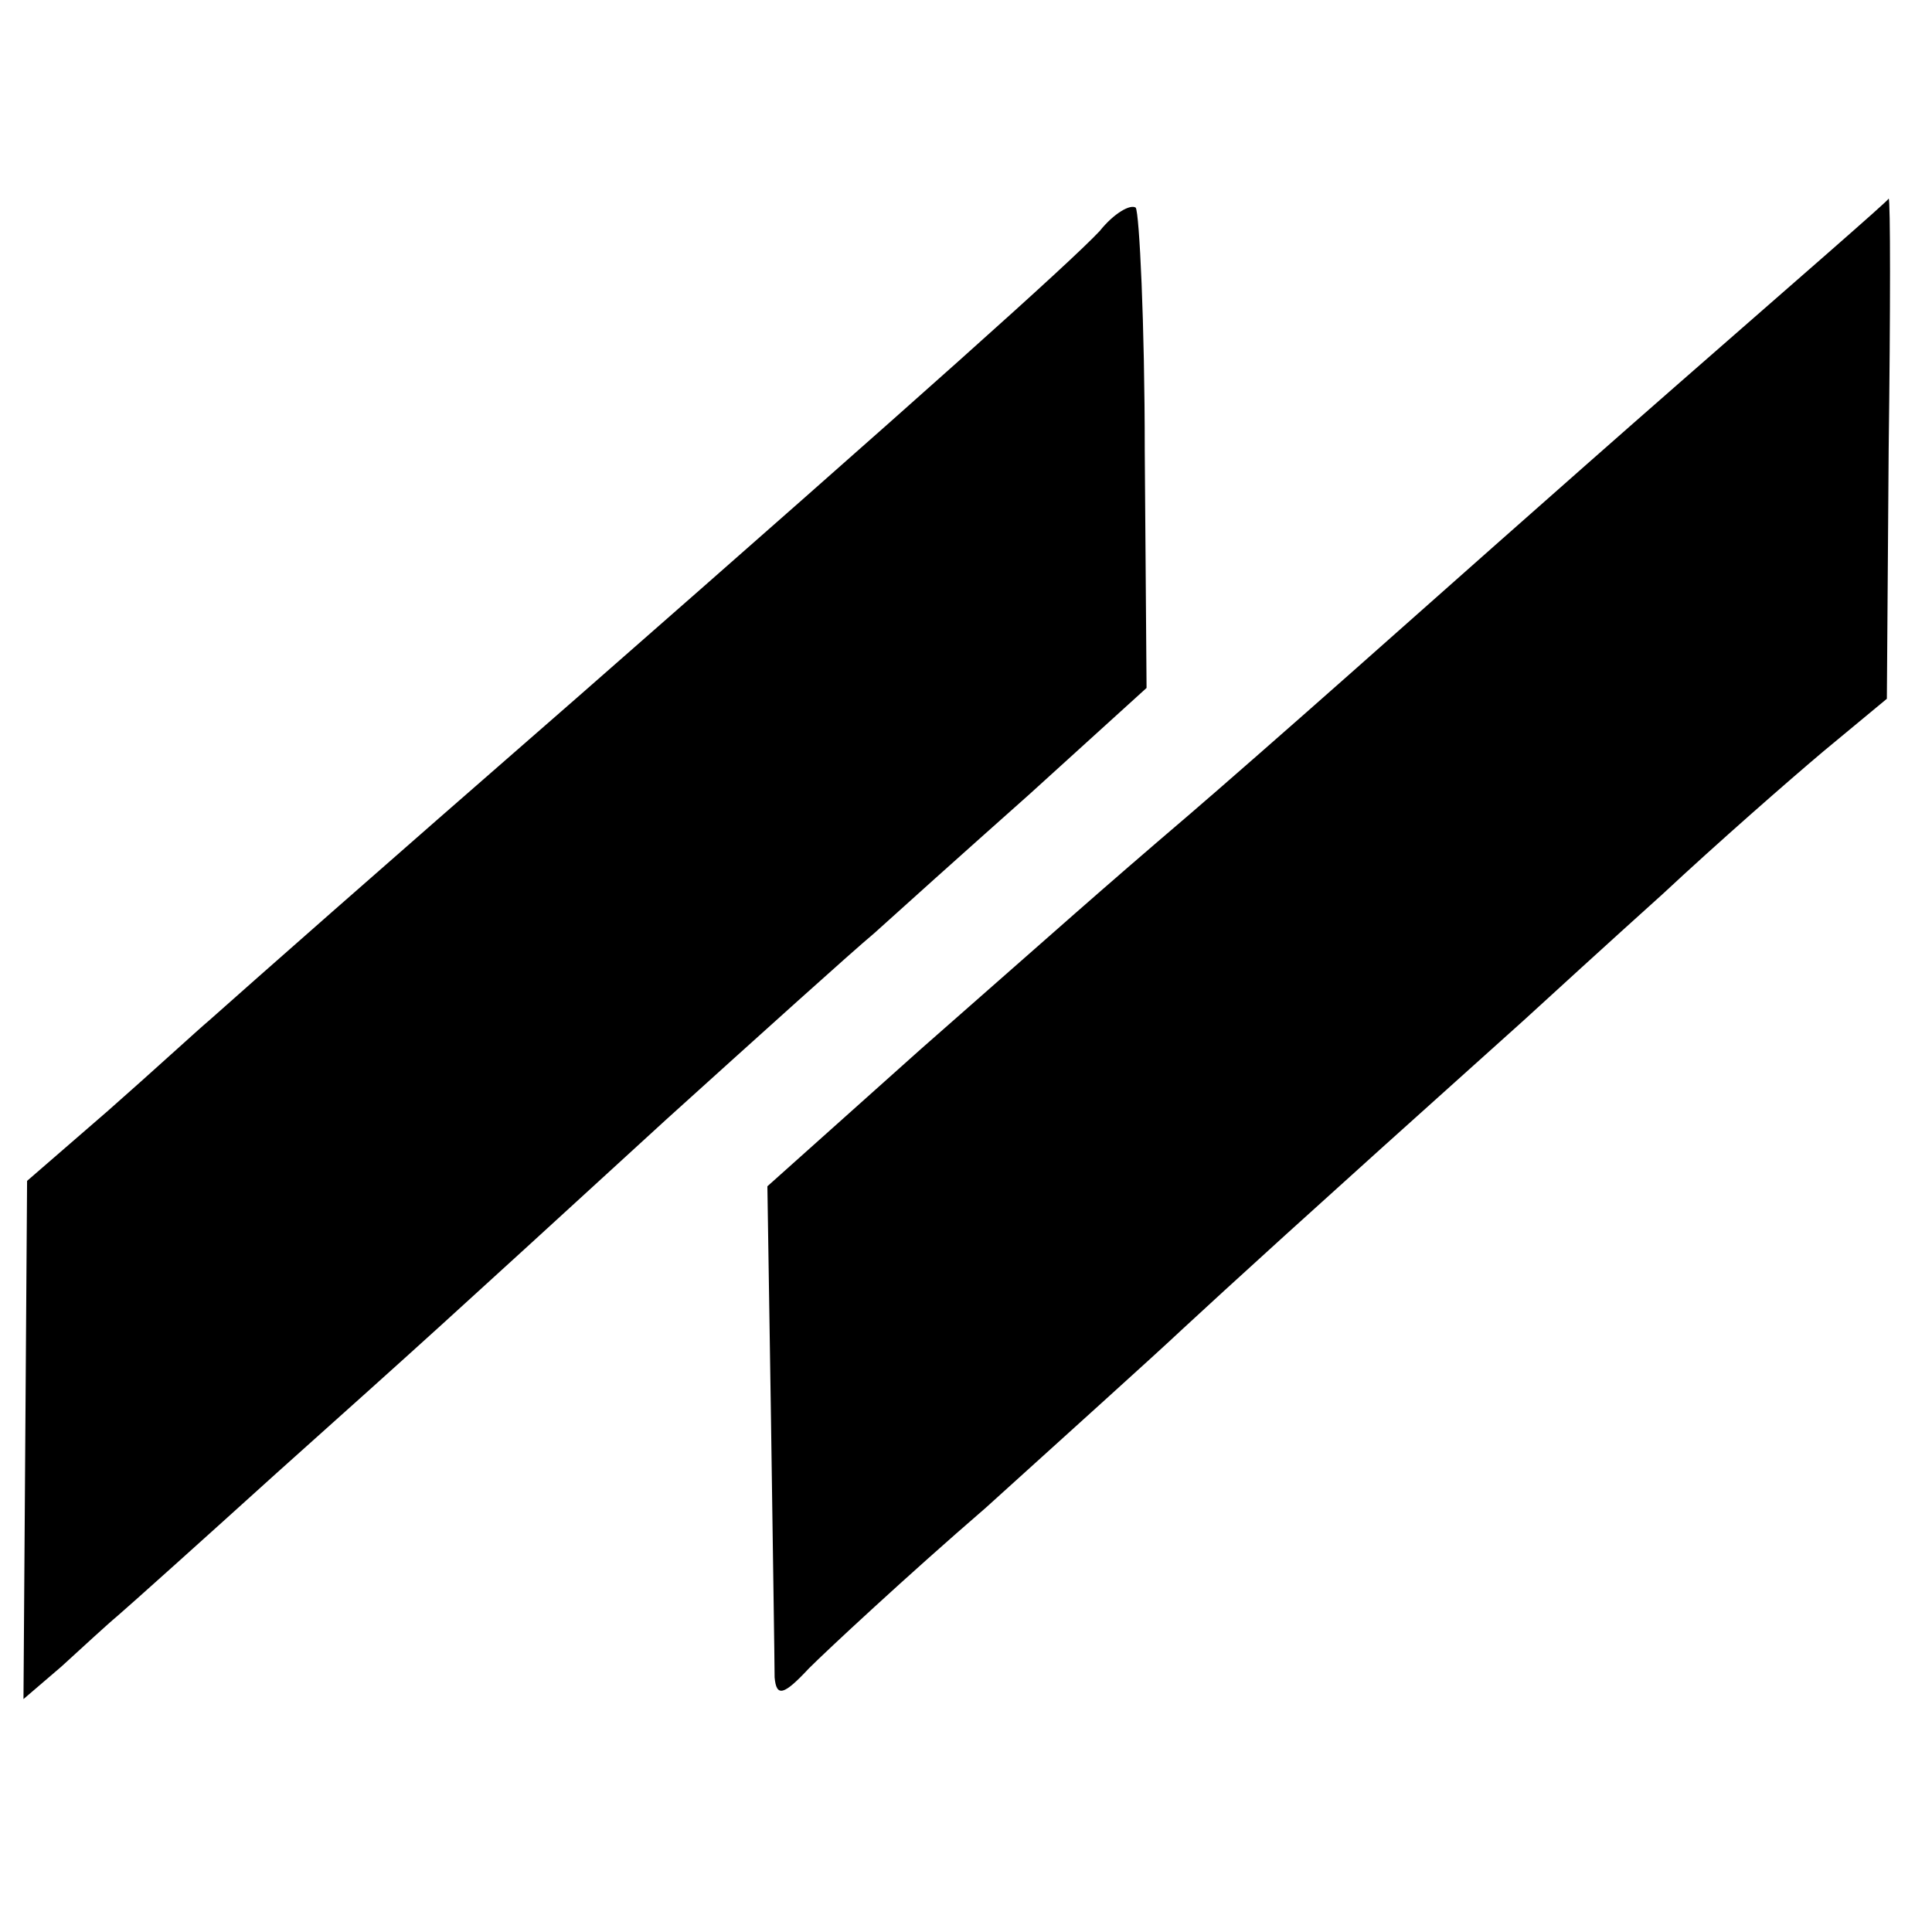
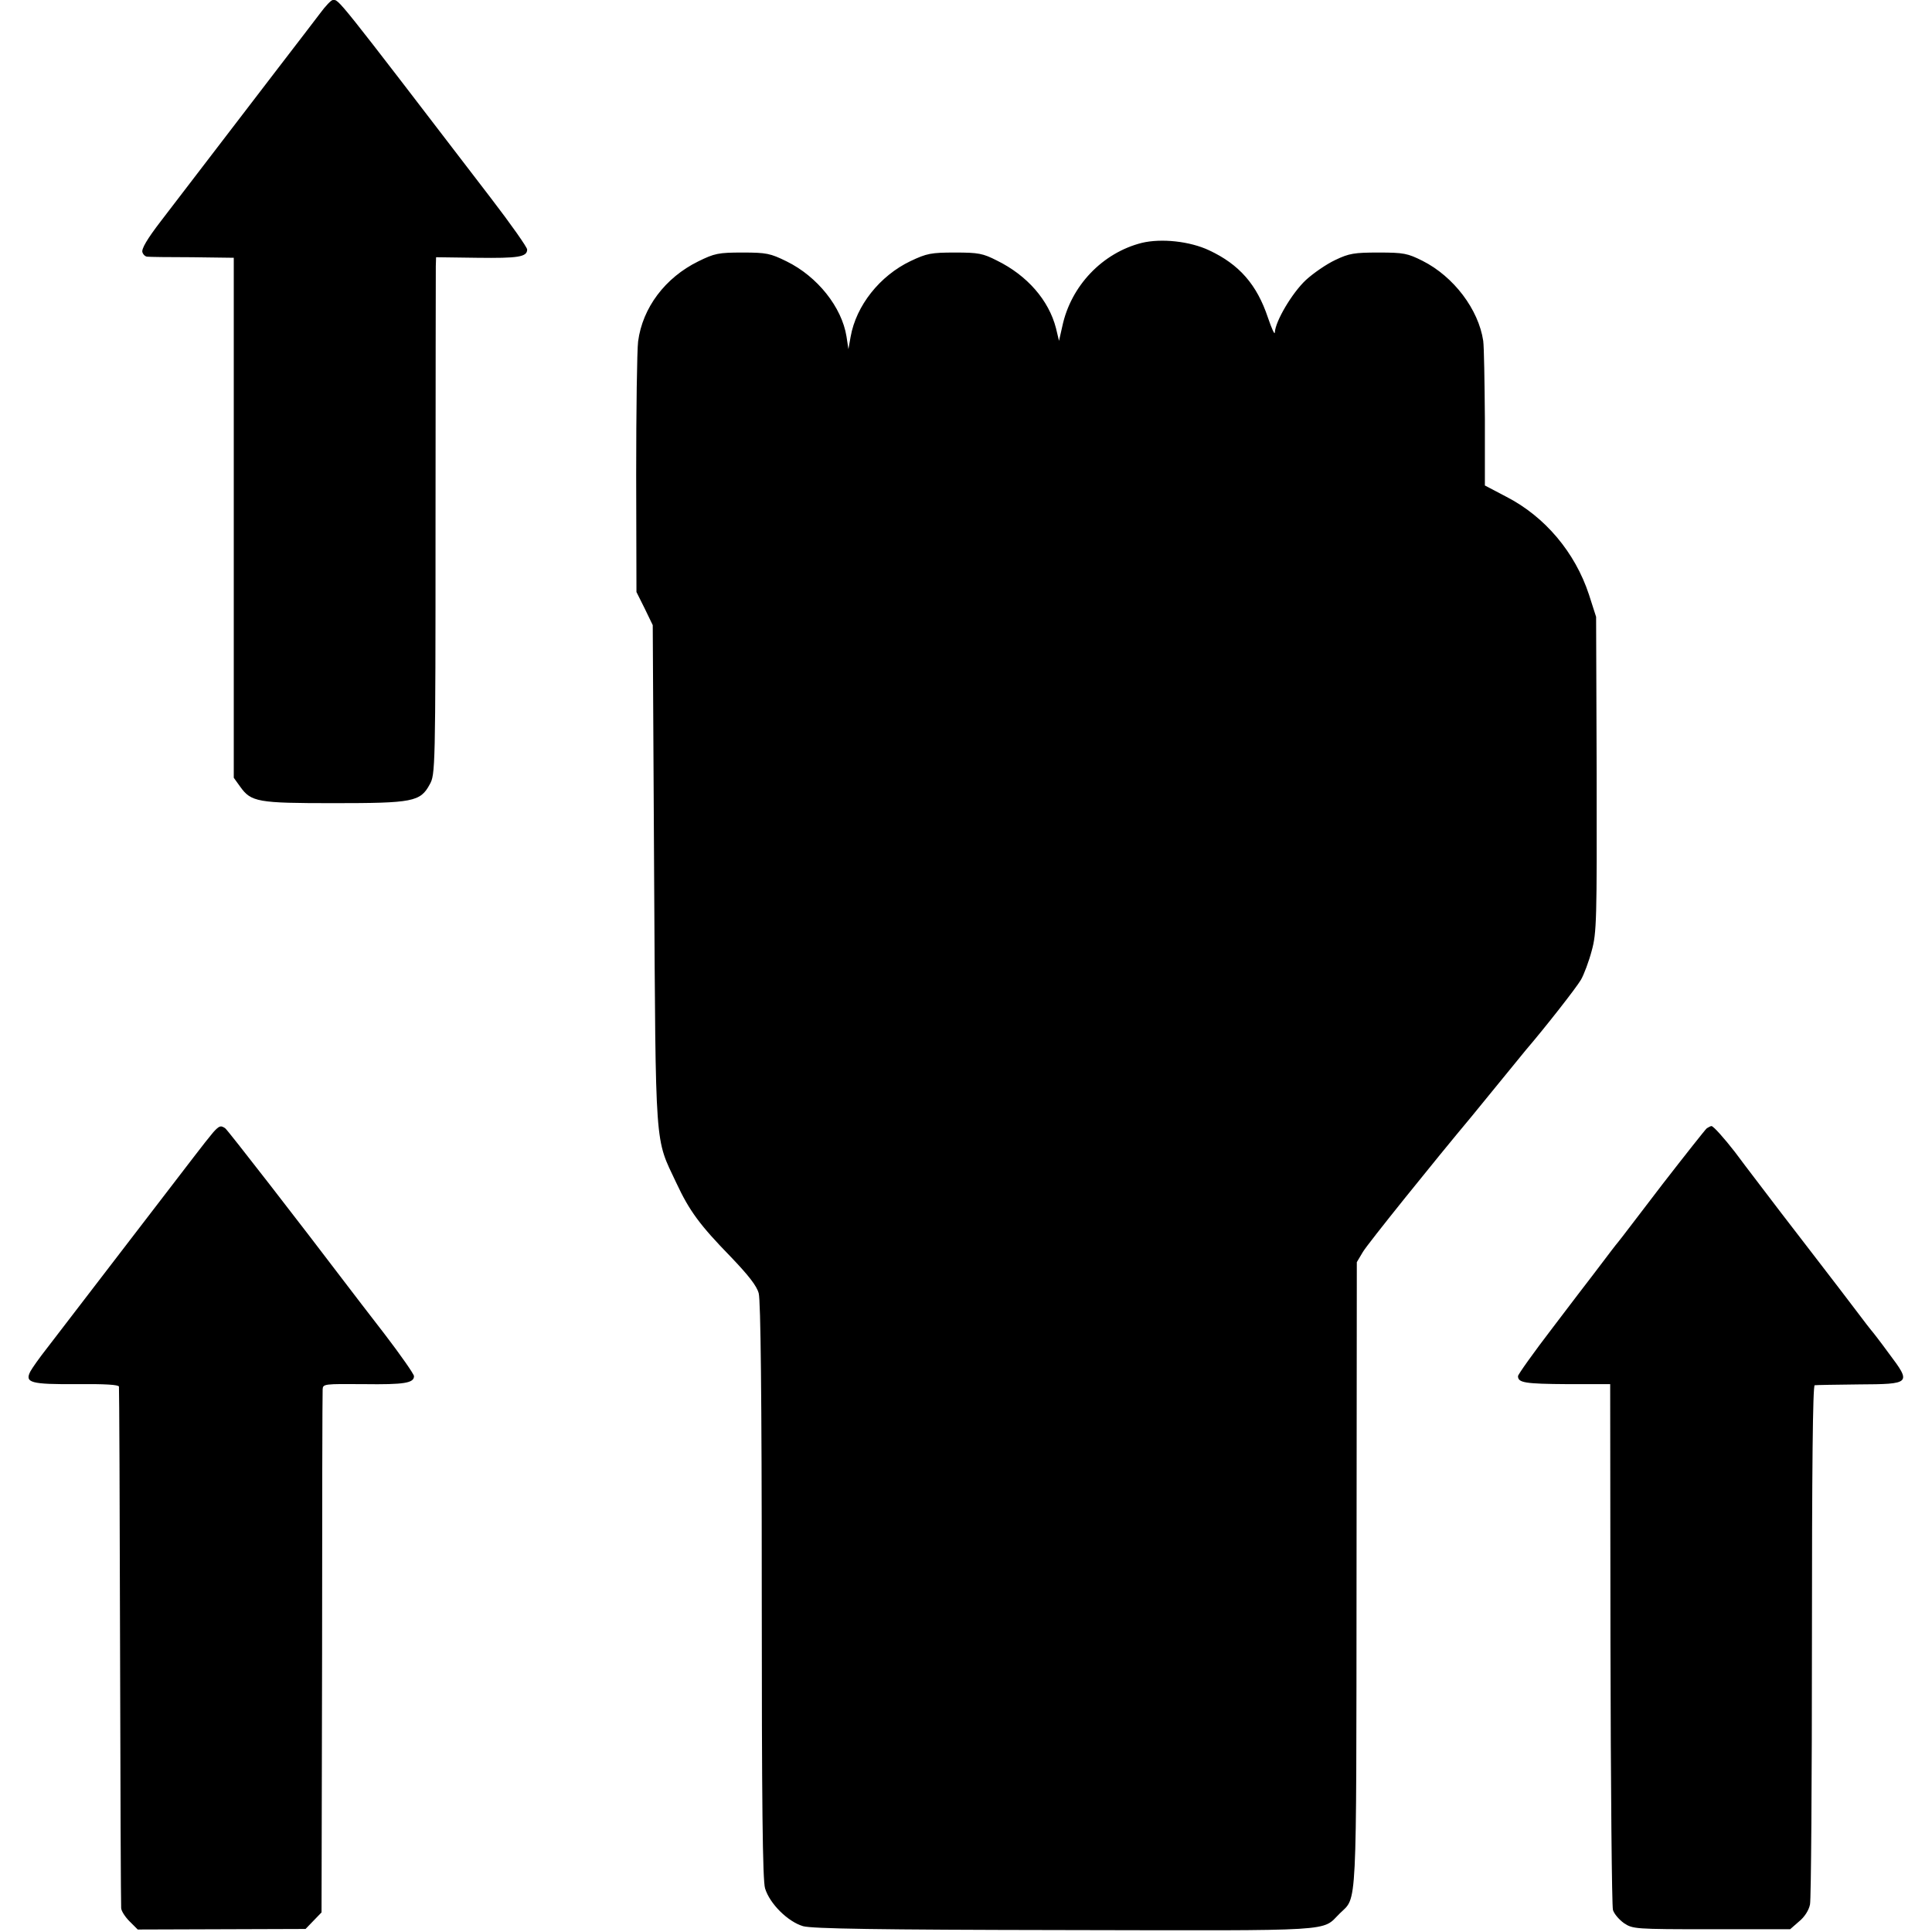
- <svg xmlns="http://www.w3.org/2000/svg" version="1.0" width="107pt" height="107pt" viewBox="0 0 107 107" preserveAspectRatio="xMidYMid meet">
-   <g transform="translate(0,107) scale(0.1,-0.1)" fill="#000000" stroke="none">
-     <path d="M609 942 c-17 -18 -95 -88 -289 -258 -117 -102 -177 -155 -204 -179 -6 -5 -31 -28 -56 -50 l-45 -39 -1 -144 -1 -143 21 18 c11 10 25 23 31 28 7 6 46 41 88 79 86 77 86 77 216 196 52 47 103 93 115 103 11 10 50 45 86 77 l65 59 -1 131 c0 71 -3 132 -5 135 -3 2 -12 -3 -20 -13z" />
-     <path d="M929 857 c-64 -56 -145 -128 -180 -159 -35 -31 -75 -66 -89 -78 -55 -47 -68 -59 -150 -131 l-85 -76 2 -129 c1 -71 2 -135 2 -143 1 -11 5 -10 19 5 10 10 54 51 98 89 43 39 92 83 109 99 26 24 63 58 189 171 12 11 47 43 77 70 30 28 70 63 89 79 l35 29 1 138 c1 77 1 139 0 139 0 -1 -53 -47 -117 -103z" />
+ <svg xmlns="http://www.w3.org/2000/svg" version="1.0" width="700pt" height="700pt" viewBox="0 0 700 700" preserveAspectRatio="xMidYMid meet">
+   <g transform="translate(0,700) scale(0.1,-0.1)" fill="#000000" stroke="none">
+     <path d="M1160 6952 c-19 -25 -87 -114 -151 -197 -136 -177 -323 -422 -426 -556 -50 -65 -71 -101 -67 -113 3 -9 11 -16 18 -16 6 -1 79 -2 162 -2 l151 -2 0 -942 0 -942 23 -32 c40 -56 63 -60 339 -60 287 0 314 5 348 68 20 36 21 51 21 942 0 498 1 919 1 936 l1 32 148 -2 c150 -2 182 3 182 30 0 8 -59 92 -132 187 -570 744 -549 717 -572 717 -6 0 -27 -22 -46 -48z" />
+     <path d="M4137 6120 c-143 -36 -257 -156 -288 -302 l-12 -53 -11 46 c-26 101 -104 191 -214 245 -51 26 -67 29 -152 29 -86 0 -102 -3 -161 -31 -111 -53 -197 -161 -217 -274 l-8 -45 -7 46 c-17 106 -105 217 -217 272 -59 29 -73 32 -160 32 -87 0 -101 -3 -160 -32 -120 -59 -202 -168 -218 -290 -4 -32 -7 -249 -7 -483 l1 -425 30 -60 29 -60 5 -905 c6 -1012 2 -949 80 -1115 48 -103 86 -154 198 -269 64 -67 94 -105 101 -132 7 -27 11 -370 11 -1078 0 -773 3 -1049 12 -1078 17 -56 83 -121 138 -137 34 -9 264 -13 950 -14 998 -2 927 -6 994 60 64 63 60 -13 61 1229 l1 1131 22 37 c17 29 261 332 394 491 9 11 53 65 98 120 45 55 89 109 98 120 72 84 183 226 200 255 11 19 29 67 39 105 18 65 19 109 18 640 l-2 570 -26 81 c-50 152 -159 282 -299 354 l-78 41 0 242 c-1 133 -3 260 -6 282 -17 114 -107 233 -220 290 -54 27 -68 30 -159 30 -88 0 -107 -3 -157 -27 -32 -15 -80 -48 -107 -73 -50 -47 -110 -149 -112 -189 0 -12 -11 12 -25 53 -40 120 -104 193 -213 244 -70 33 -173 44 -244 27z" />
+     <path d="M773 2898 c-11 -13 -43 -53 -71 -90 -125 -162 -490 -639 -532 -693 -26 -33 -53 -71 -60 -84 -21 -41 1 -47 169 -46 101 1 151 -2 152 -9 1 -6 3 -429 4 -941 1 -511 3 -938 4 -948 0 -10 14 -32 30 -48 l30 -30 304 1 304 1 29 30 29 30 2 937 c0 515 1 946 2 958 1 20 6 20 149 19 147 -2 182 4 182 29 0 7 -48 76 -107 153 -60 77 -119 155 -133 173 -170 224 -436 567 -444 572 -16 11 -21 10 -43 -14z" />
+     <path d="M6184 2912 c-5 -4 -77 -95 -160 -202 -82 -107 -154 -202 -161 -210 -11 -13 -26 -33 -92 -120 -11 -14 -76 -99 -145 -190 -69 -90 -126 -170 -126 -176 0 -24 25 -28 179 -29 l155 0 1 -940 c1 -517 5 -951 9 -965 4 -14 22 -35 40 -48 32 -21 39 -22 317 -22 l285 0 32 28 c20 16 36 41 40 62 4 19 7 450 7 958 0 618 3 922 10 923 5 1 77 2 159 3 190 1 192 3 110 112 -32 44 -61 81 -64 84 -3 3 -25 32 -50 65 -25 33 -92 121 -150 196 -58 75 -115 149 -127 165 -12 16 -48 63 -80 105 -32 42 -71 93 -87 115 -38 49 -78 94 -85 94 -3 0 -11 -4 -17 -8z" />
  </g>
</svg>
